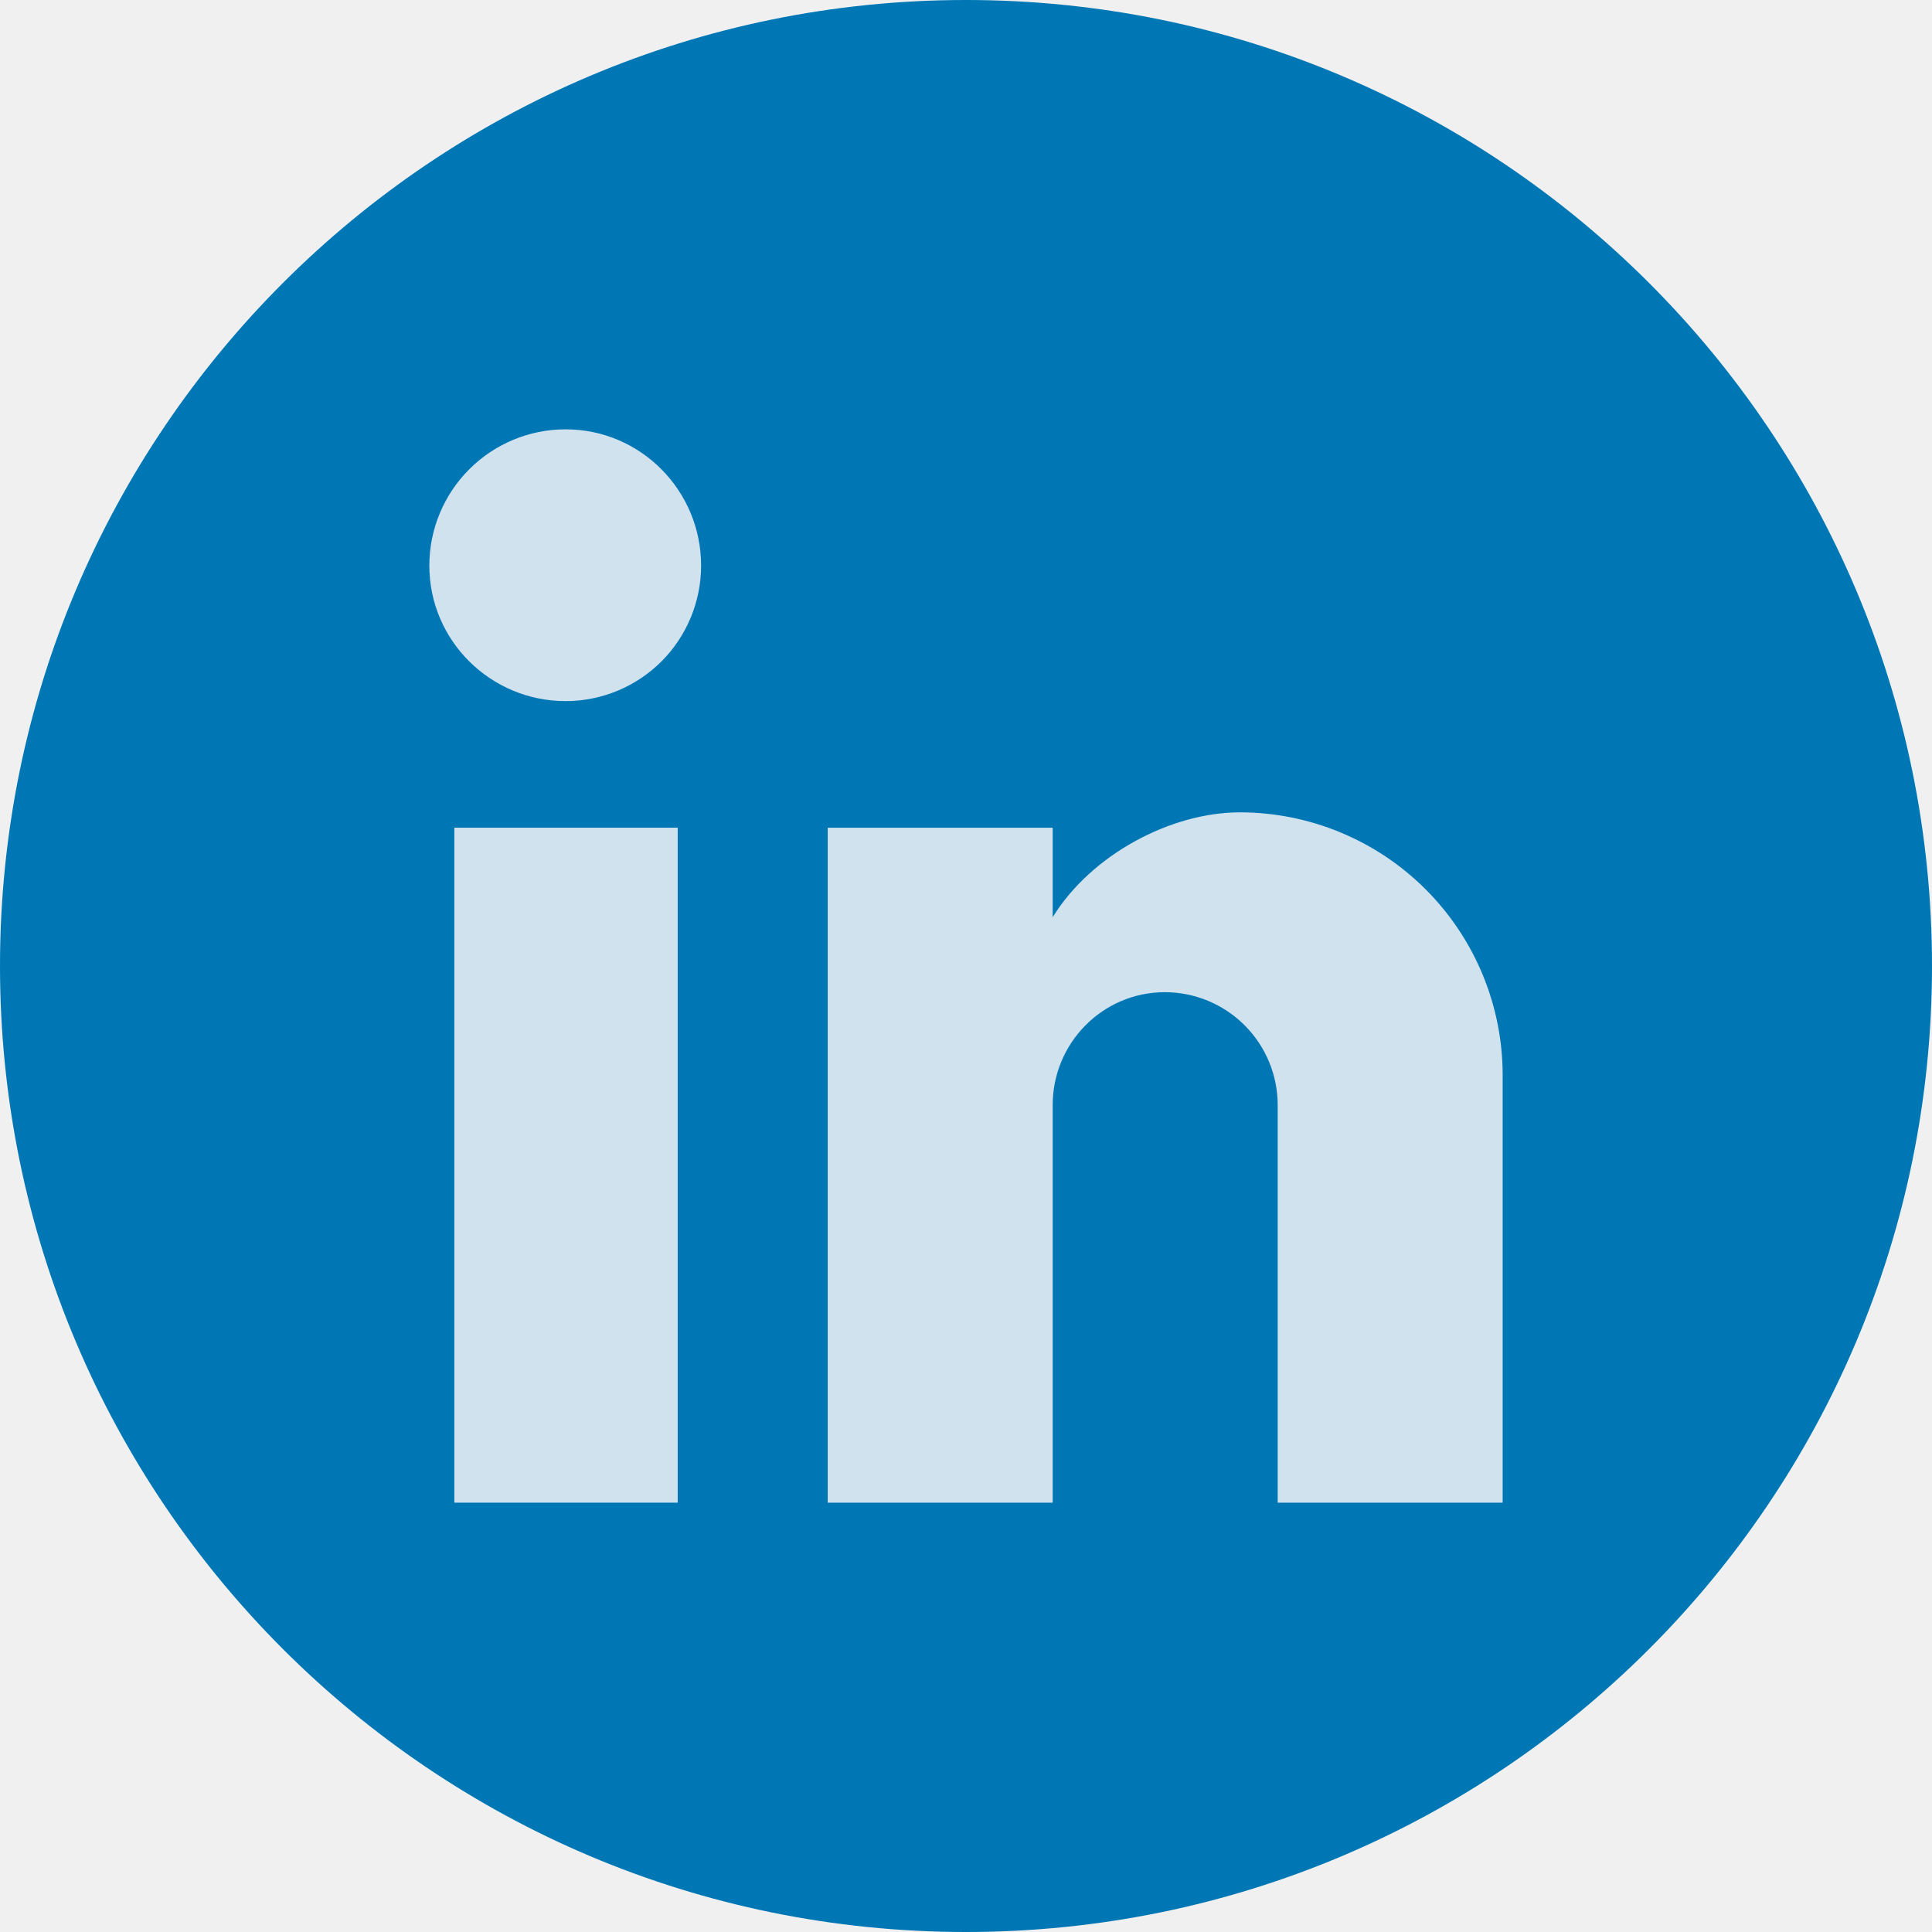
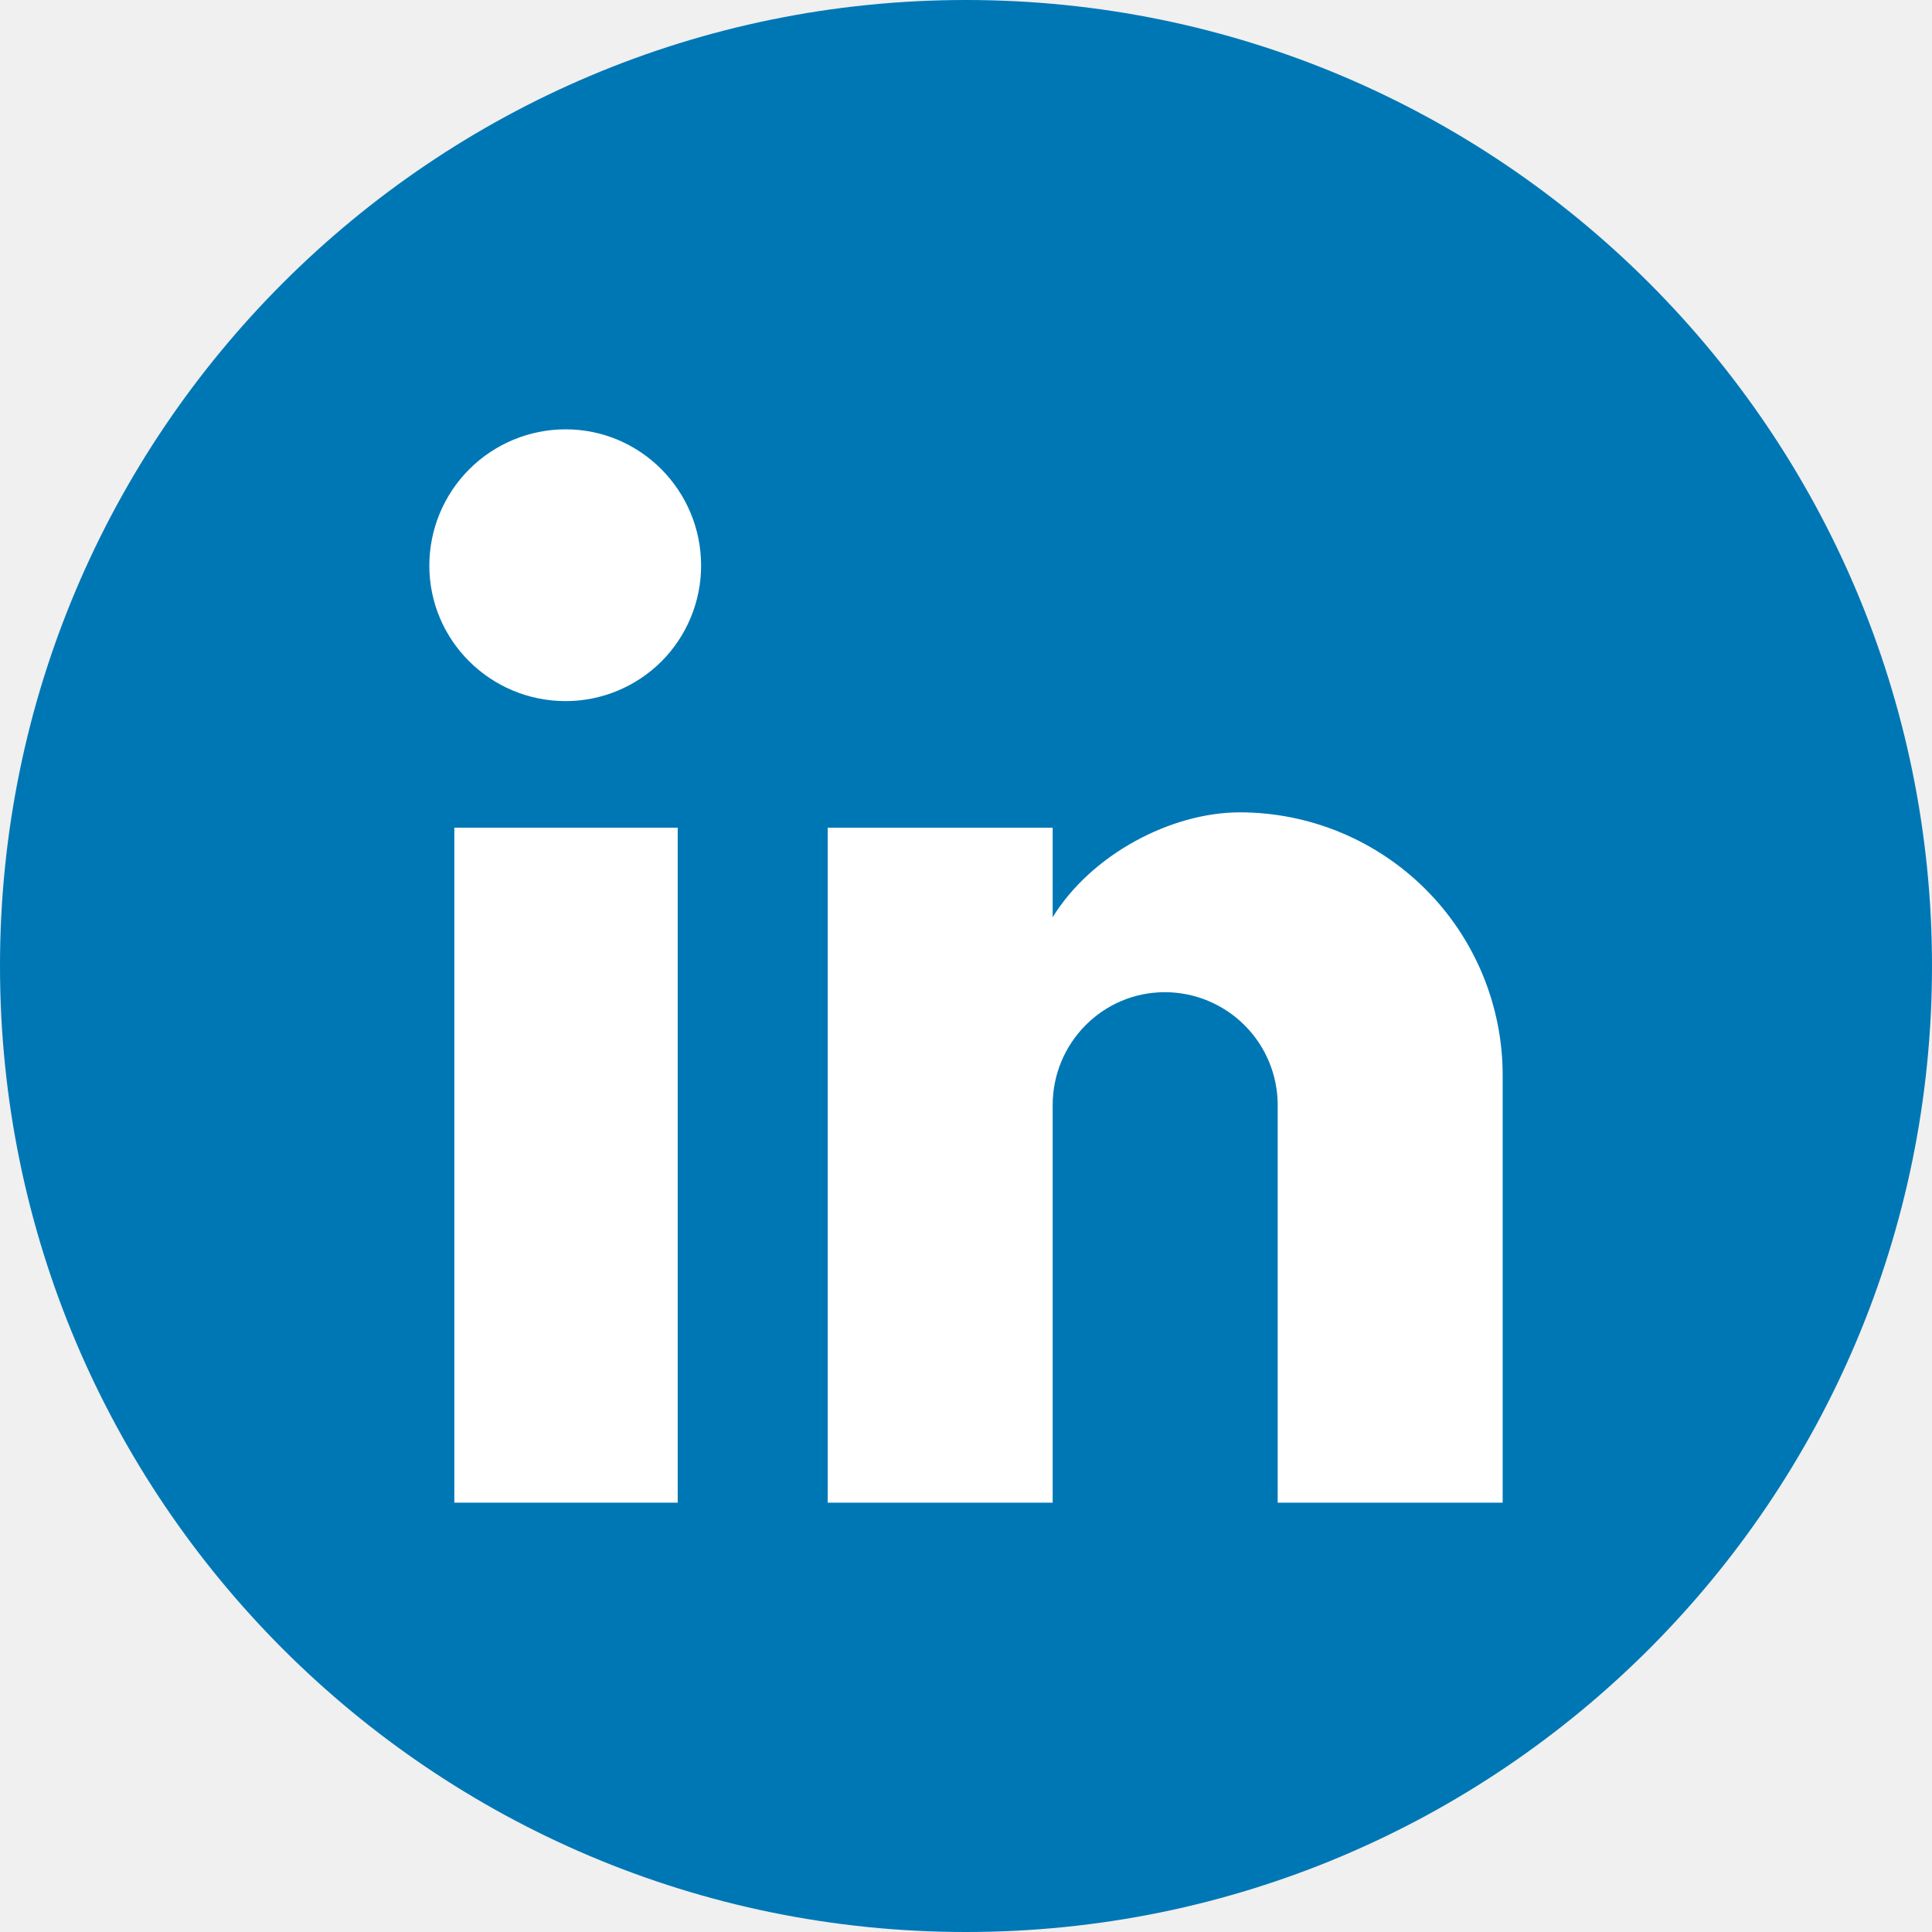
<svg xmlns="http://www.w3.org/2000/svg" width="36" height="36" viewBox="0 0 36 36" fill="none">
  <path d="M0 18C0 8.059 8.059 0 18 0C27.941 0 36 8.059 36 18C36 27.941 27.941 36 18 36C8.059 36 0 27.941 0 18Z" fill="#0077B5" />
-   <path d="M12.628 28V15.423H8.466V28H12.628Z" fill="#D0E2EE" />
-   <path d="M10.539 13.064C11.209 13.064 11.851 12.798 12.325 12.325C12.798 11.851 13.064 11.209 13.064 10.539C13.064 9.142 11.937 8 10.539 8C9.866 8 9.22 8.268 8.744 8.744C8.268 9.22 8 9.866 8 10.539C8 11.937 9.142 13.064 10.539 13.064Z" fill="#D0E2EE" />
-   <path d="M28 28V20.036C28 18.737 27.484 17.491 26.565 16.572C25.647 15.654 24.401 15.137 23.101 15.137C21.824 15.137 20.337 15.919 19.615 17.091V15.423H15.423V28H19.615V20.592C19.615 19.435 20.547 18.488 21.704 18.488C22.262 18.488 22.797 18.71 23.192 19.105C23.586 19.499 23.808 20.034 23.808 20.592V28H28Z" fill="#D0E2EE" />
+   <path d="M12.628 28V15.423H8.466V28H12.628Z" fill="white" />
+   <path d="M10.539 13.064C11.209 13.064 11.851 12.798 12.325 12.325C12.798 11.851 13.064 11.209 13.064 10.539C13.064 9.142 11.937 8 10.539 8C9.866 8 9.22 8.268 8.744 8.744C8.268 9.22 8 9.866 8 10.539C8 11.937 9.142 13.064 10.539 13.064Z" fill="white" />
+   <path d="M28 28V20.036C28 18.737 27.484 17.491 26.565 16.572C25.647 15.654 24.401 15.137 23.101 15.137C21.824 15.137 20.337 15.919 19.615 17.091V15.423H15.423V28H19.615V20.592C19.615 19.435 20.547 18.488 21.704 18.488C22.262 18.488 22.797 18.71 23.192 19.105C23.586 19.499 23.808 20.034 23.808 20.592V28H28Z" fill="white" />
</svg>
